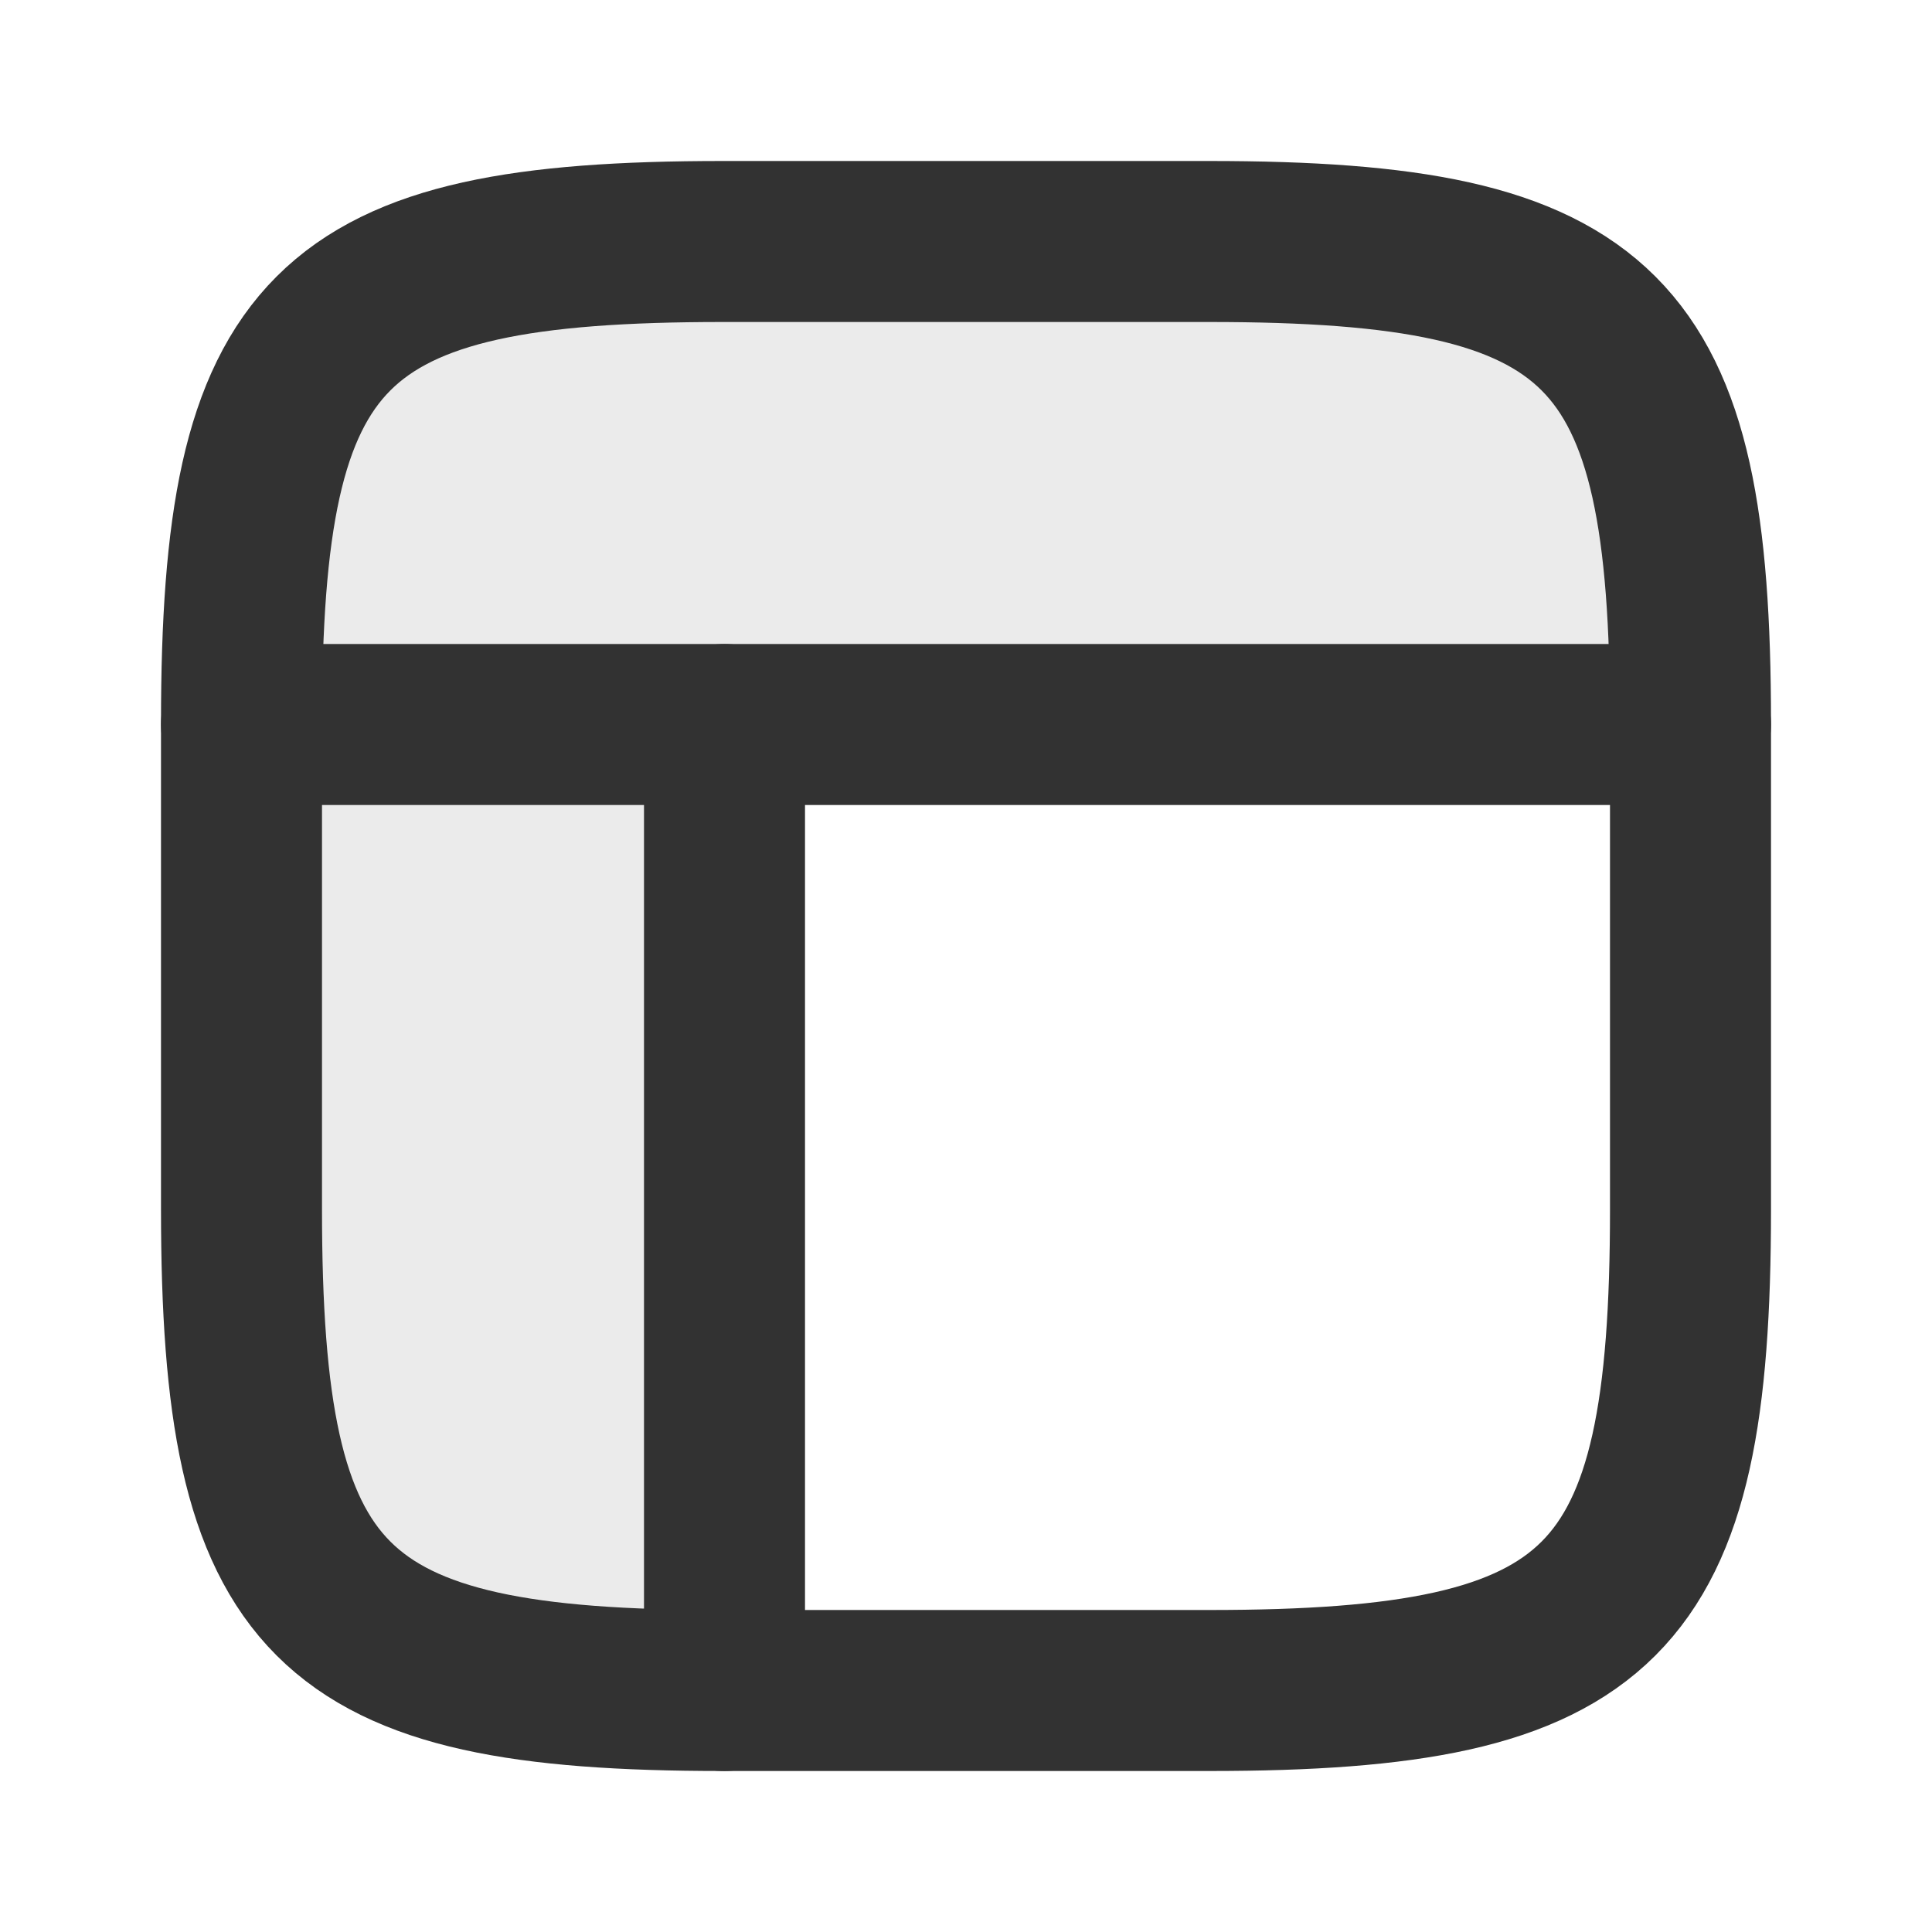
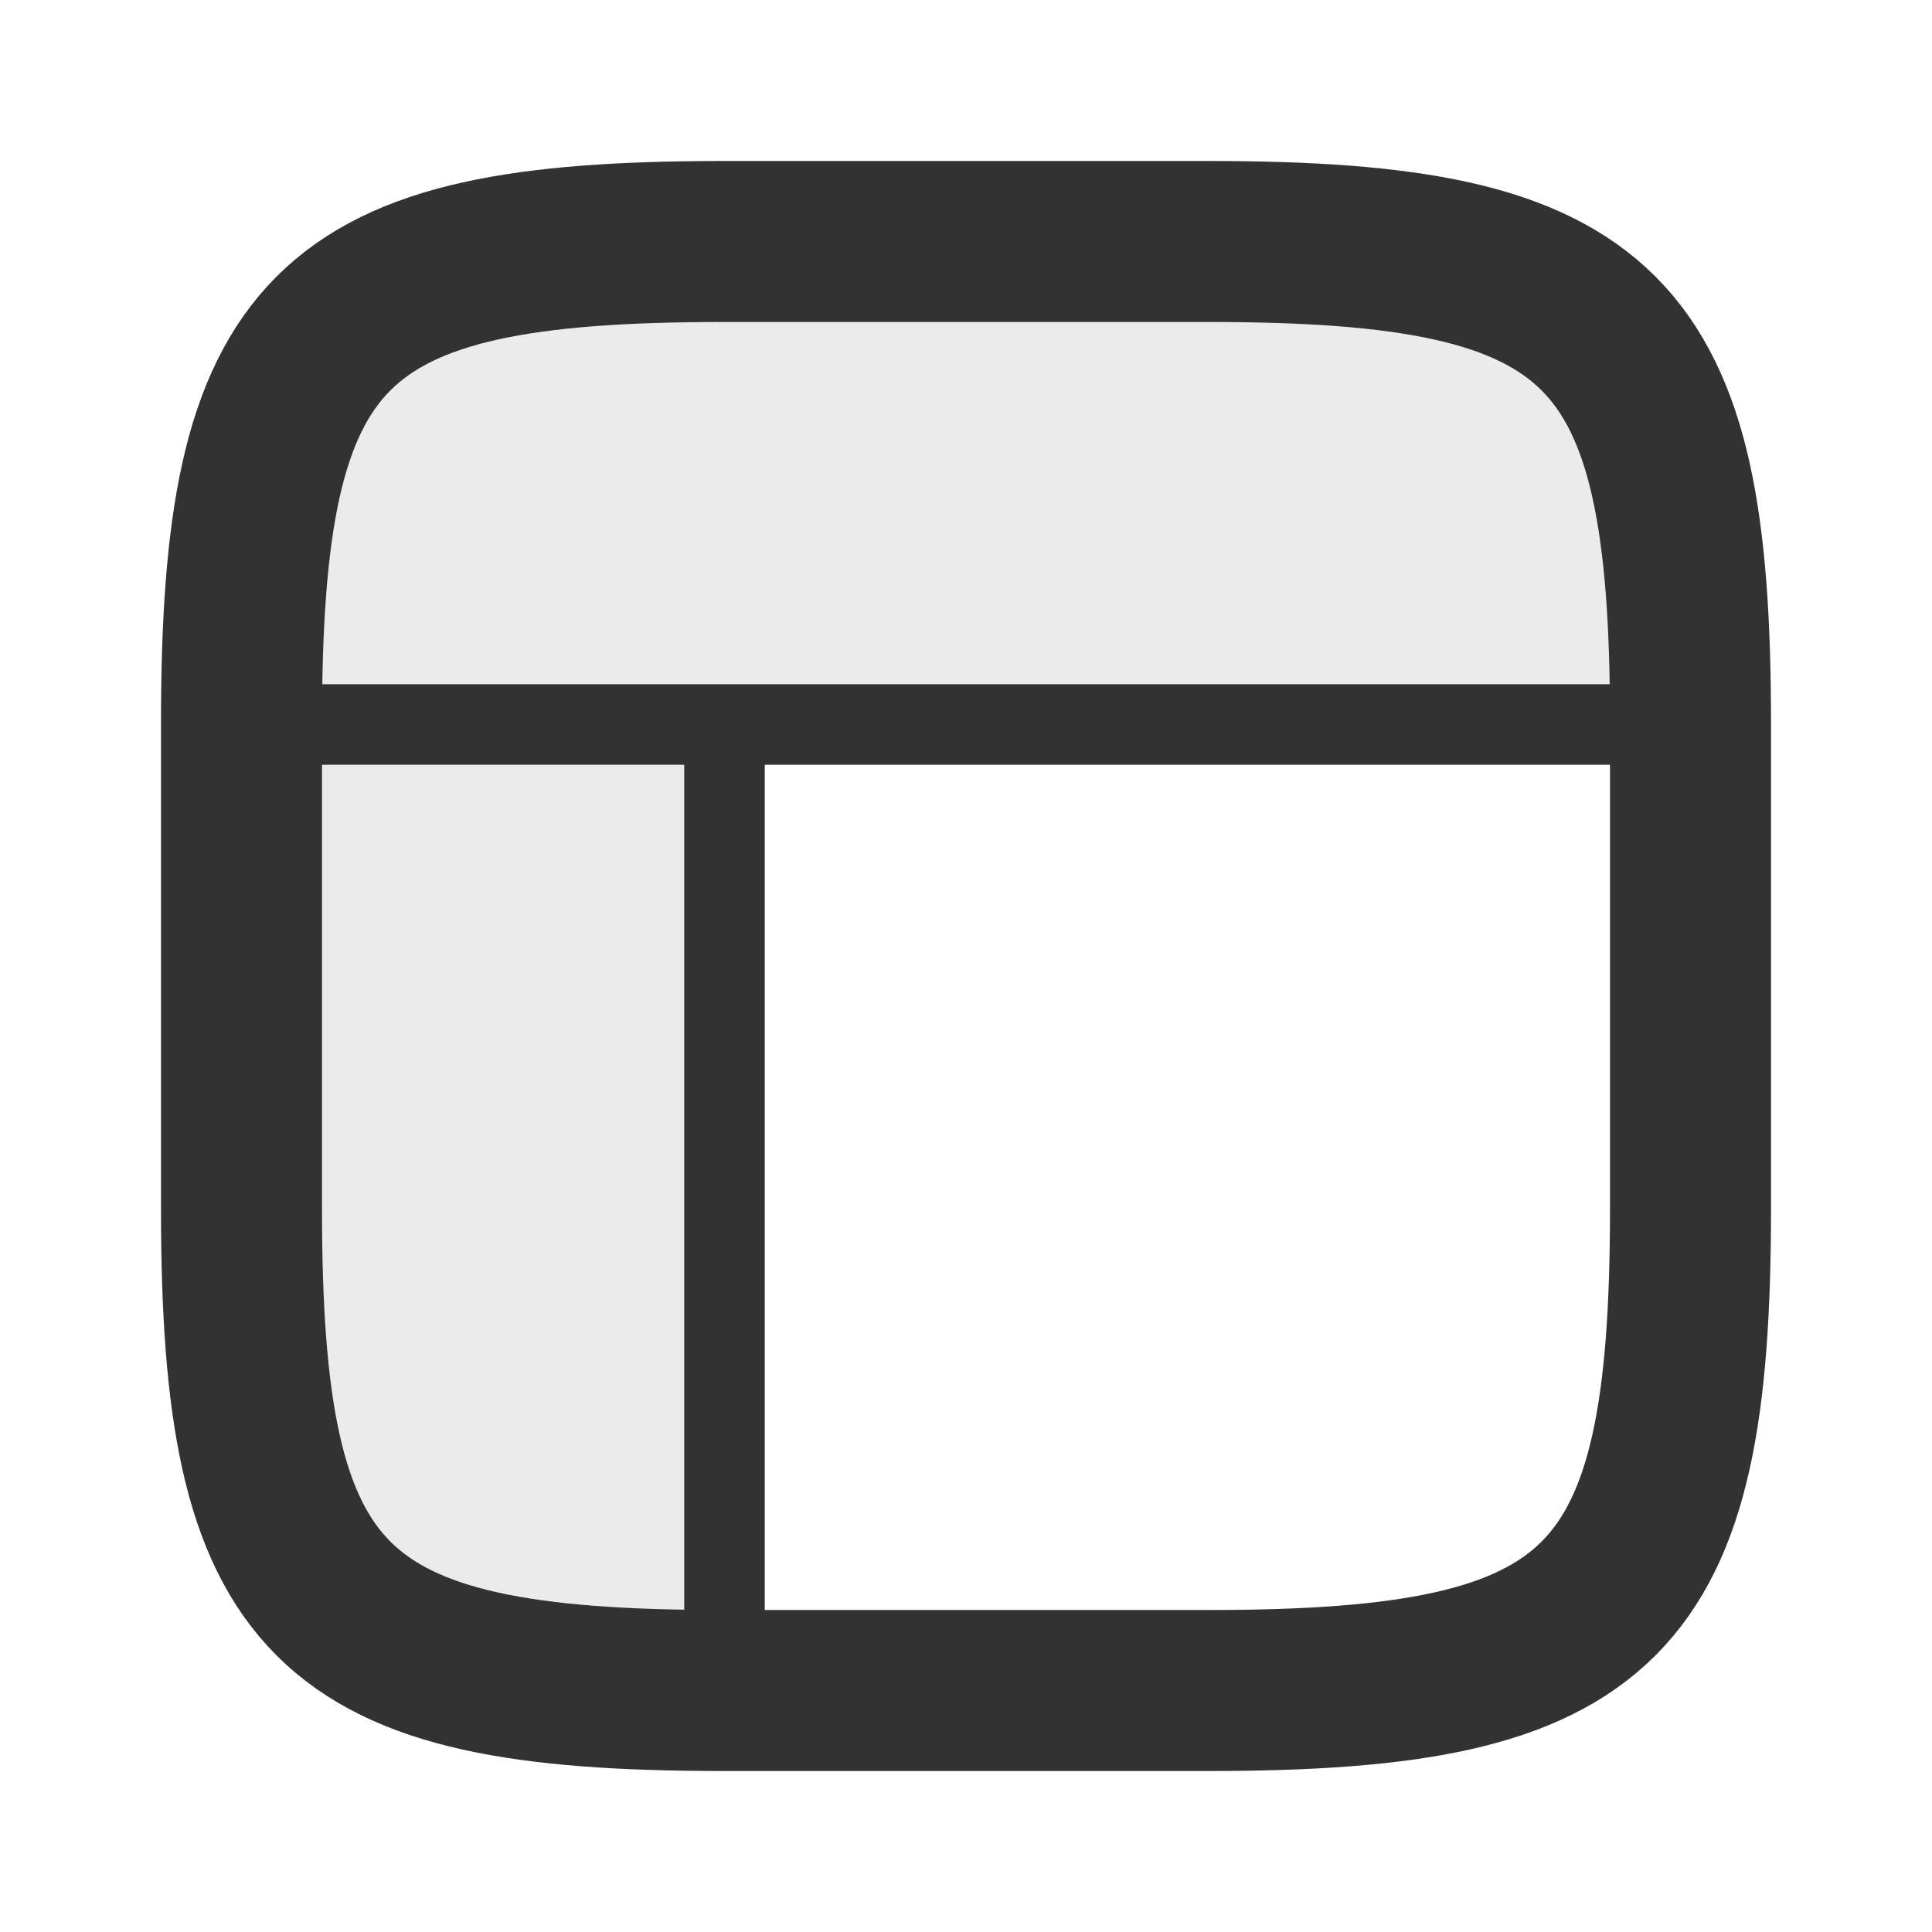
<svg xmlns="http://www.w3.org/2000/svg" width="800px" height="800px" viewBox="0 0 24 24" fill="none">
  <path opacity="0.1" d="M8.976 3C4.055 3 3 4.055 3 8.976V15.024C3 19.945 4.055 21 8.976 21H9V9H21V8.976C21 4.055 19.945 3 15.024 3H8.976Z" fill="#323232" />
  <path d="M3 8.976C3 4.055 4.055 3 8.976 3H15.024C19.945 3 21 4.055 21 8.976V15.024C21 19.945 19.945 21 15.024 21H8.976C4.055 21 3 19.945 3 15.024V8.976Z" stroke="#323232" stroke-width="2" />
-   <path d="M21 9L3 9" stroke="#323232" stroke-width="2" stroke-linecap="round" stroke-linejoin="round" />
-   <path d="M9 21L9 9" stroke="#323232" stroke-width="2" stroke-linecap="round" stroke-linejoin="round" />
+   <path d="M21 9L3 9" stroke="#323232" strokeWidth="2" strokeLinecap="round" strokeLinejoin="round" />
+   <path d="M9 21L9 9" stroke="#323232" strokeWidth="2" strokeLinecap="round" strokeLinejoin="round" />
</svg>
